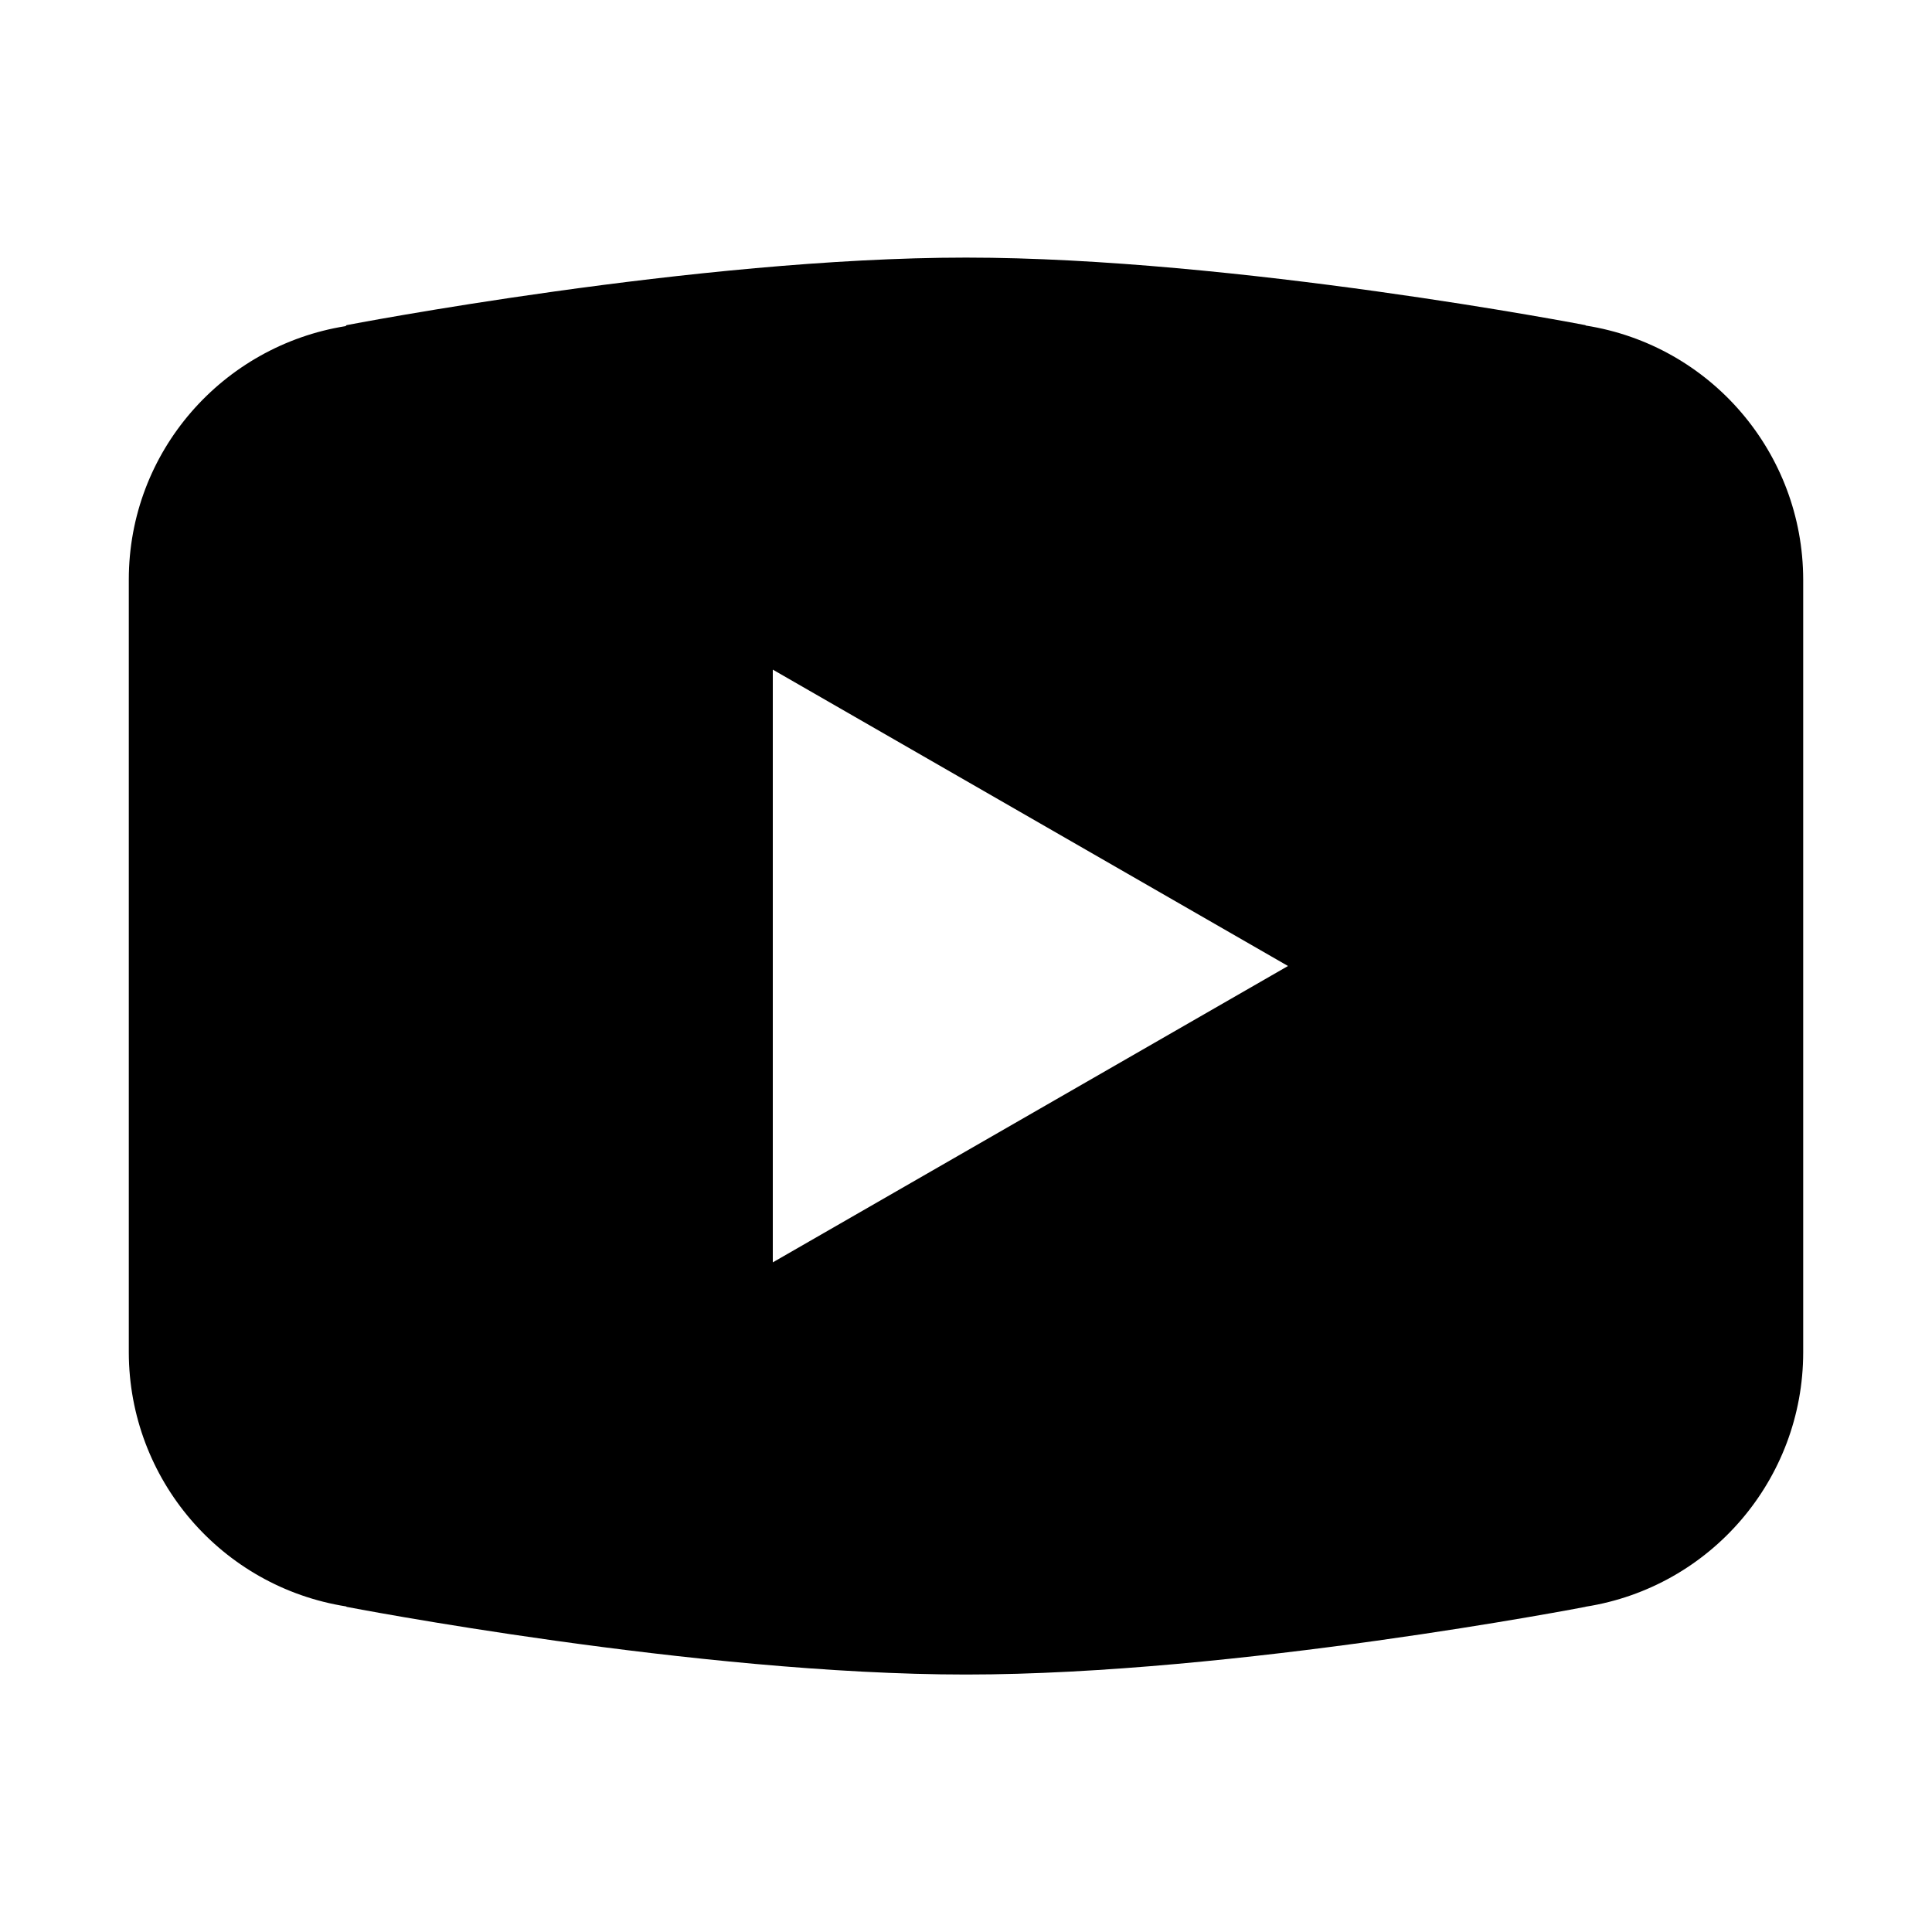
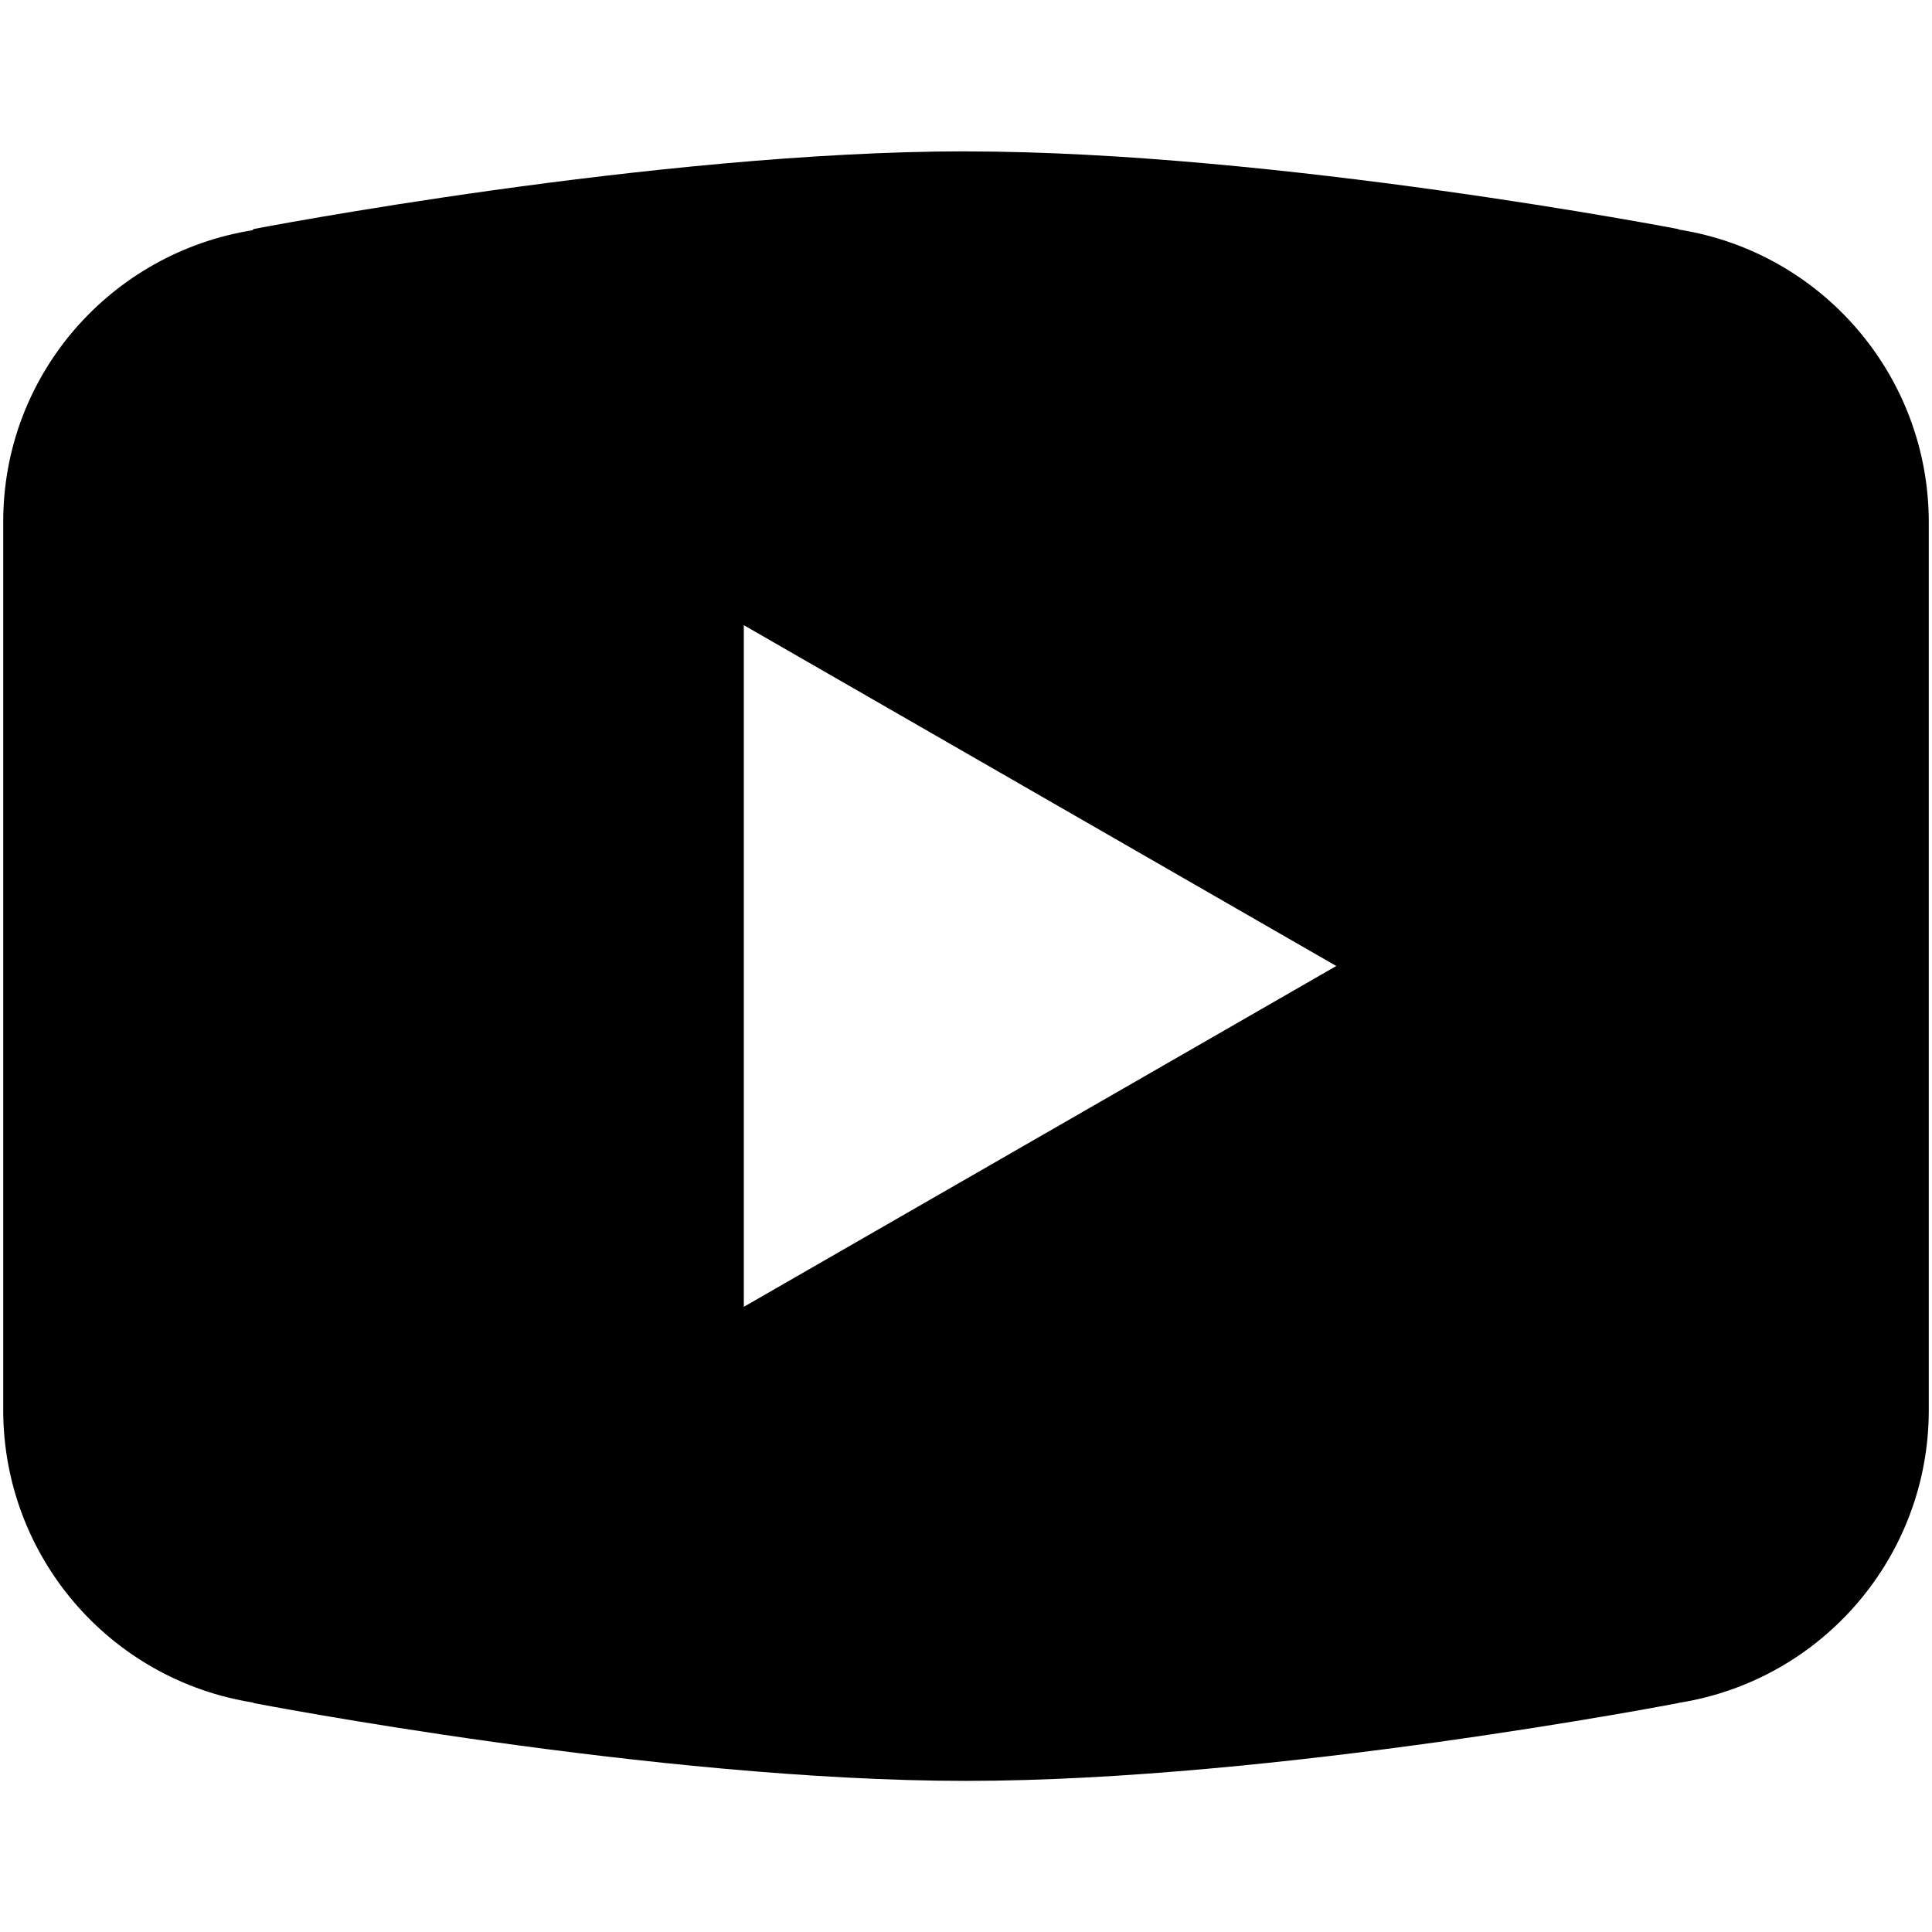
- <svg xmlns="http://www.w3.org/2000/svg" viewBox="0 0 30 30" width="90px" height="90px">
-   <path d="M 15 4 C 10.814 4 5.381 5.049 5.381 5.049 L 5.367 5.064 C 3.461 5.369 2 7.008 2 9 L 2 15 L 2 15.002 L 2 21 L 2 21.002 A 4 4 0 0 0 5.377 24.945 L 5.381 24.951 C 5.381 24.951 10.814 26.002 15 26.002 C 19.186 26.002 24.619 24.951 24.619 24.951 L 24.621 24.949 A 4 4 0 0 0 28 21.002 L 28 21 L 28 15.002 L 28 15 L 28 9 A 4 4 0 0 0 24.623 5.055 L 24.619 5.049 C 24.619 5.049 19.186 4 15 4 z M 12 10.398 L 20 15 L 12 19.602 L 12 10.398 z" />
+ <svg xmlns="http://www.w3.org/2000/svg" viewBox="0,0,256,256" width="30px" height="30px" fill-rule="nonzero">
+   <g transform="translate(-19.2,-19.2) scale(1.15,1.15)">
+     <g fill="#000000" fill-rule="nonzero" stroke="none" stroke-width="1" stroke-linecap="butt" stroke-linejoin="miter" stroke-miterlimit="10" stroke-dasharray="" stroke-dashoffset="0" font-family="none" font-weight="none" font-size="none" text-anchor="none" style="mix-blend-mode: normal">
+       <g transform="scale(8.53333,8.53333)">
+         <path d="M15,4c-4.186,0 -9.619,1.049 -9.619,1.049l-0.014,0.016c-1.907,0.305 -3.367,1.943 -3.367,3.936v6v0.002v5.998v0.002c0.004,1.966 1.435,3.637 3.377,3.943l0.004,0.006c0,0 5.433,1.051 9.619,1.051c4.186,0 9.619,-1.051 9.619,-1.051l0.002,-0.002c1.944,-0.306 3.377,-1.98 3.379,-3.947v-0.002v-5.998v-0.002v-6c-0.003,-1.966 -1.435,-3.639 -3.377,-3.945l-0.004,-0.006c0,0 -5.433,-1.049 -9.619,-1.049zM12,10.398l8,4.602l-8,4.602z" />
+       </g>
+     </g>
+   </g>
</svg>
